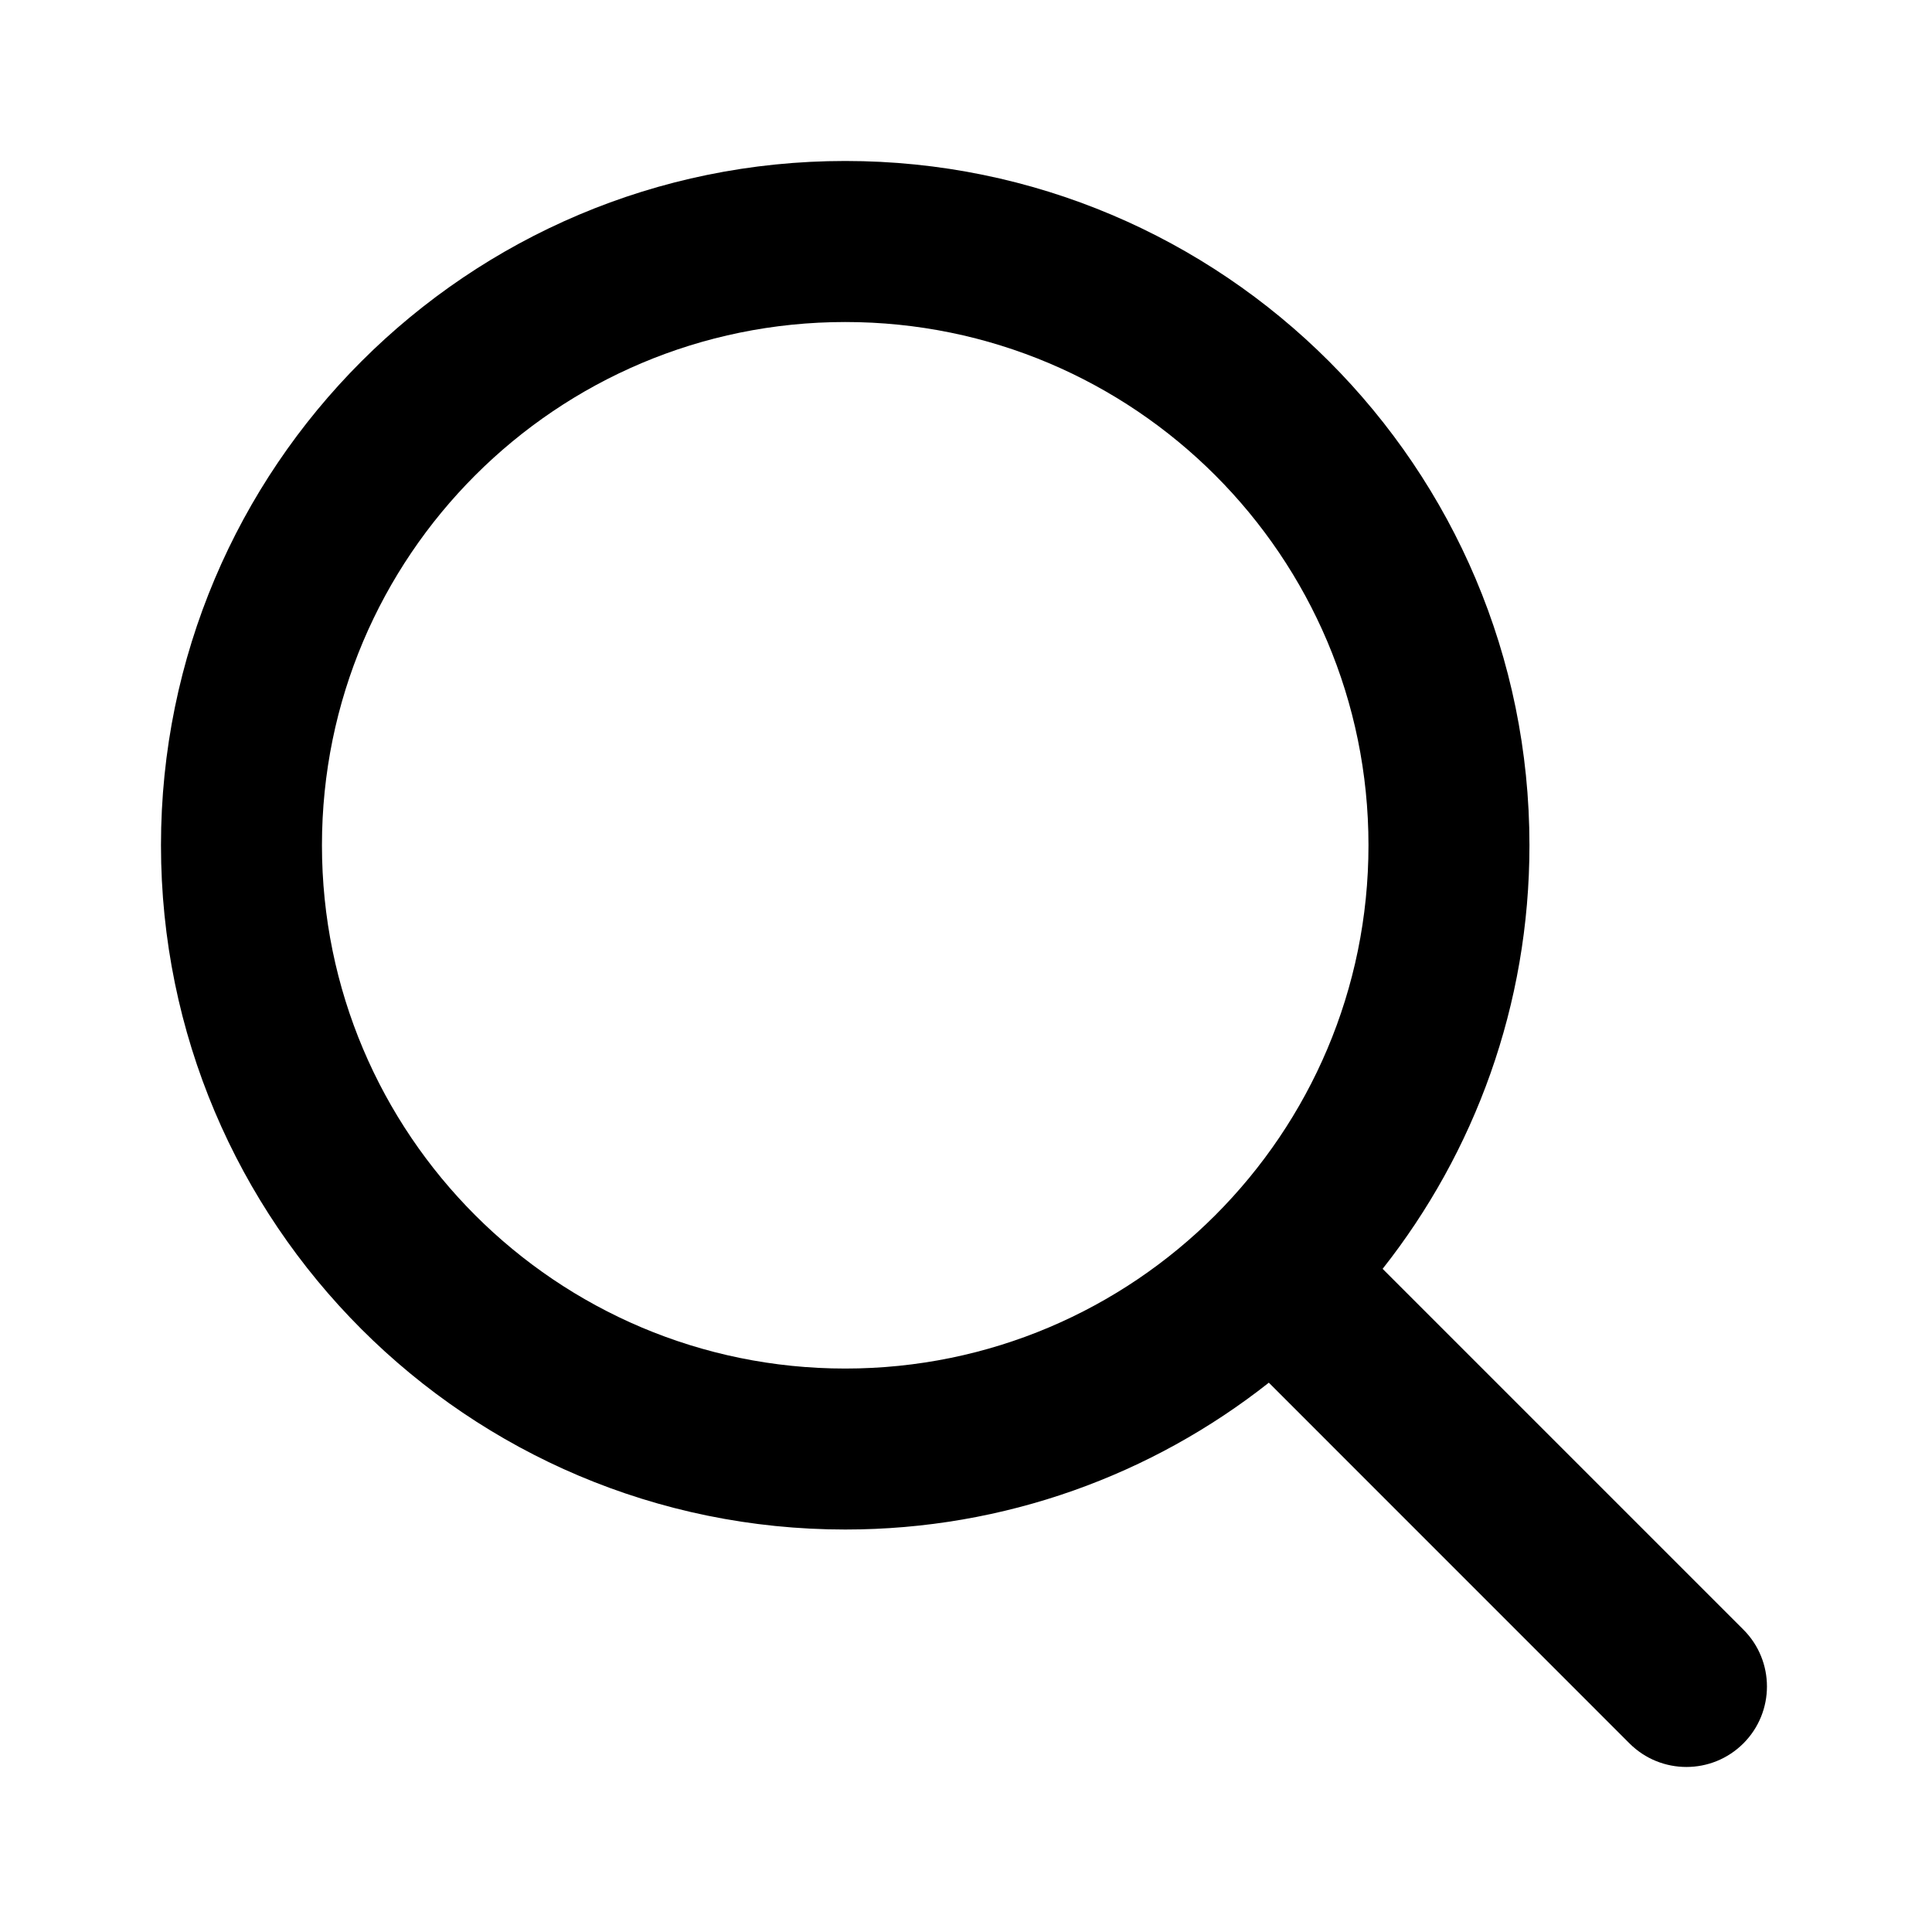
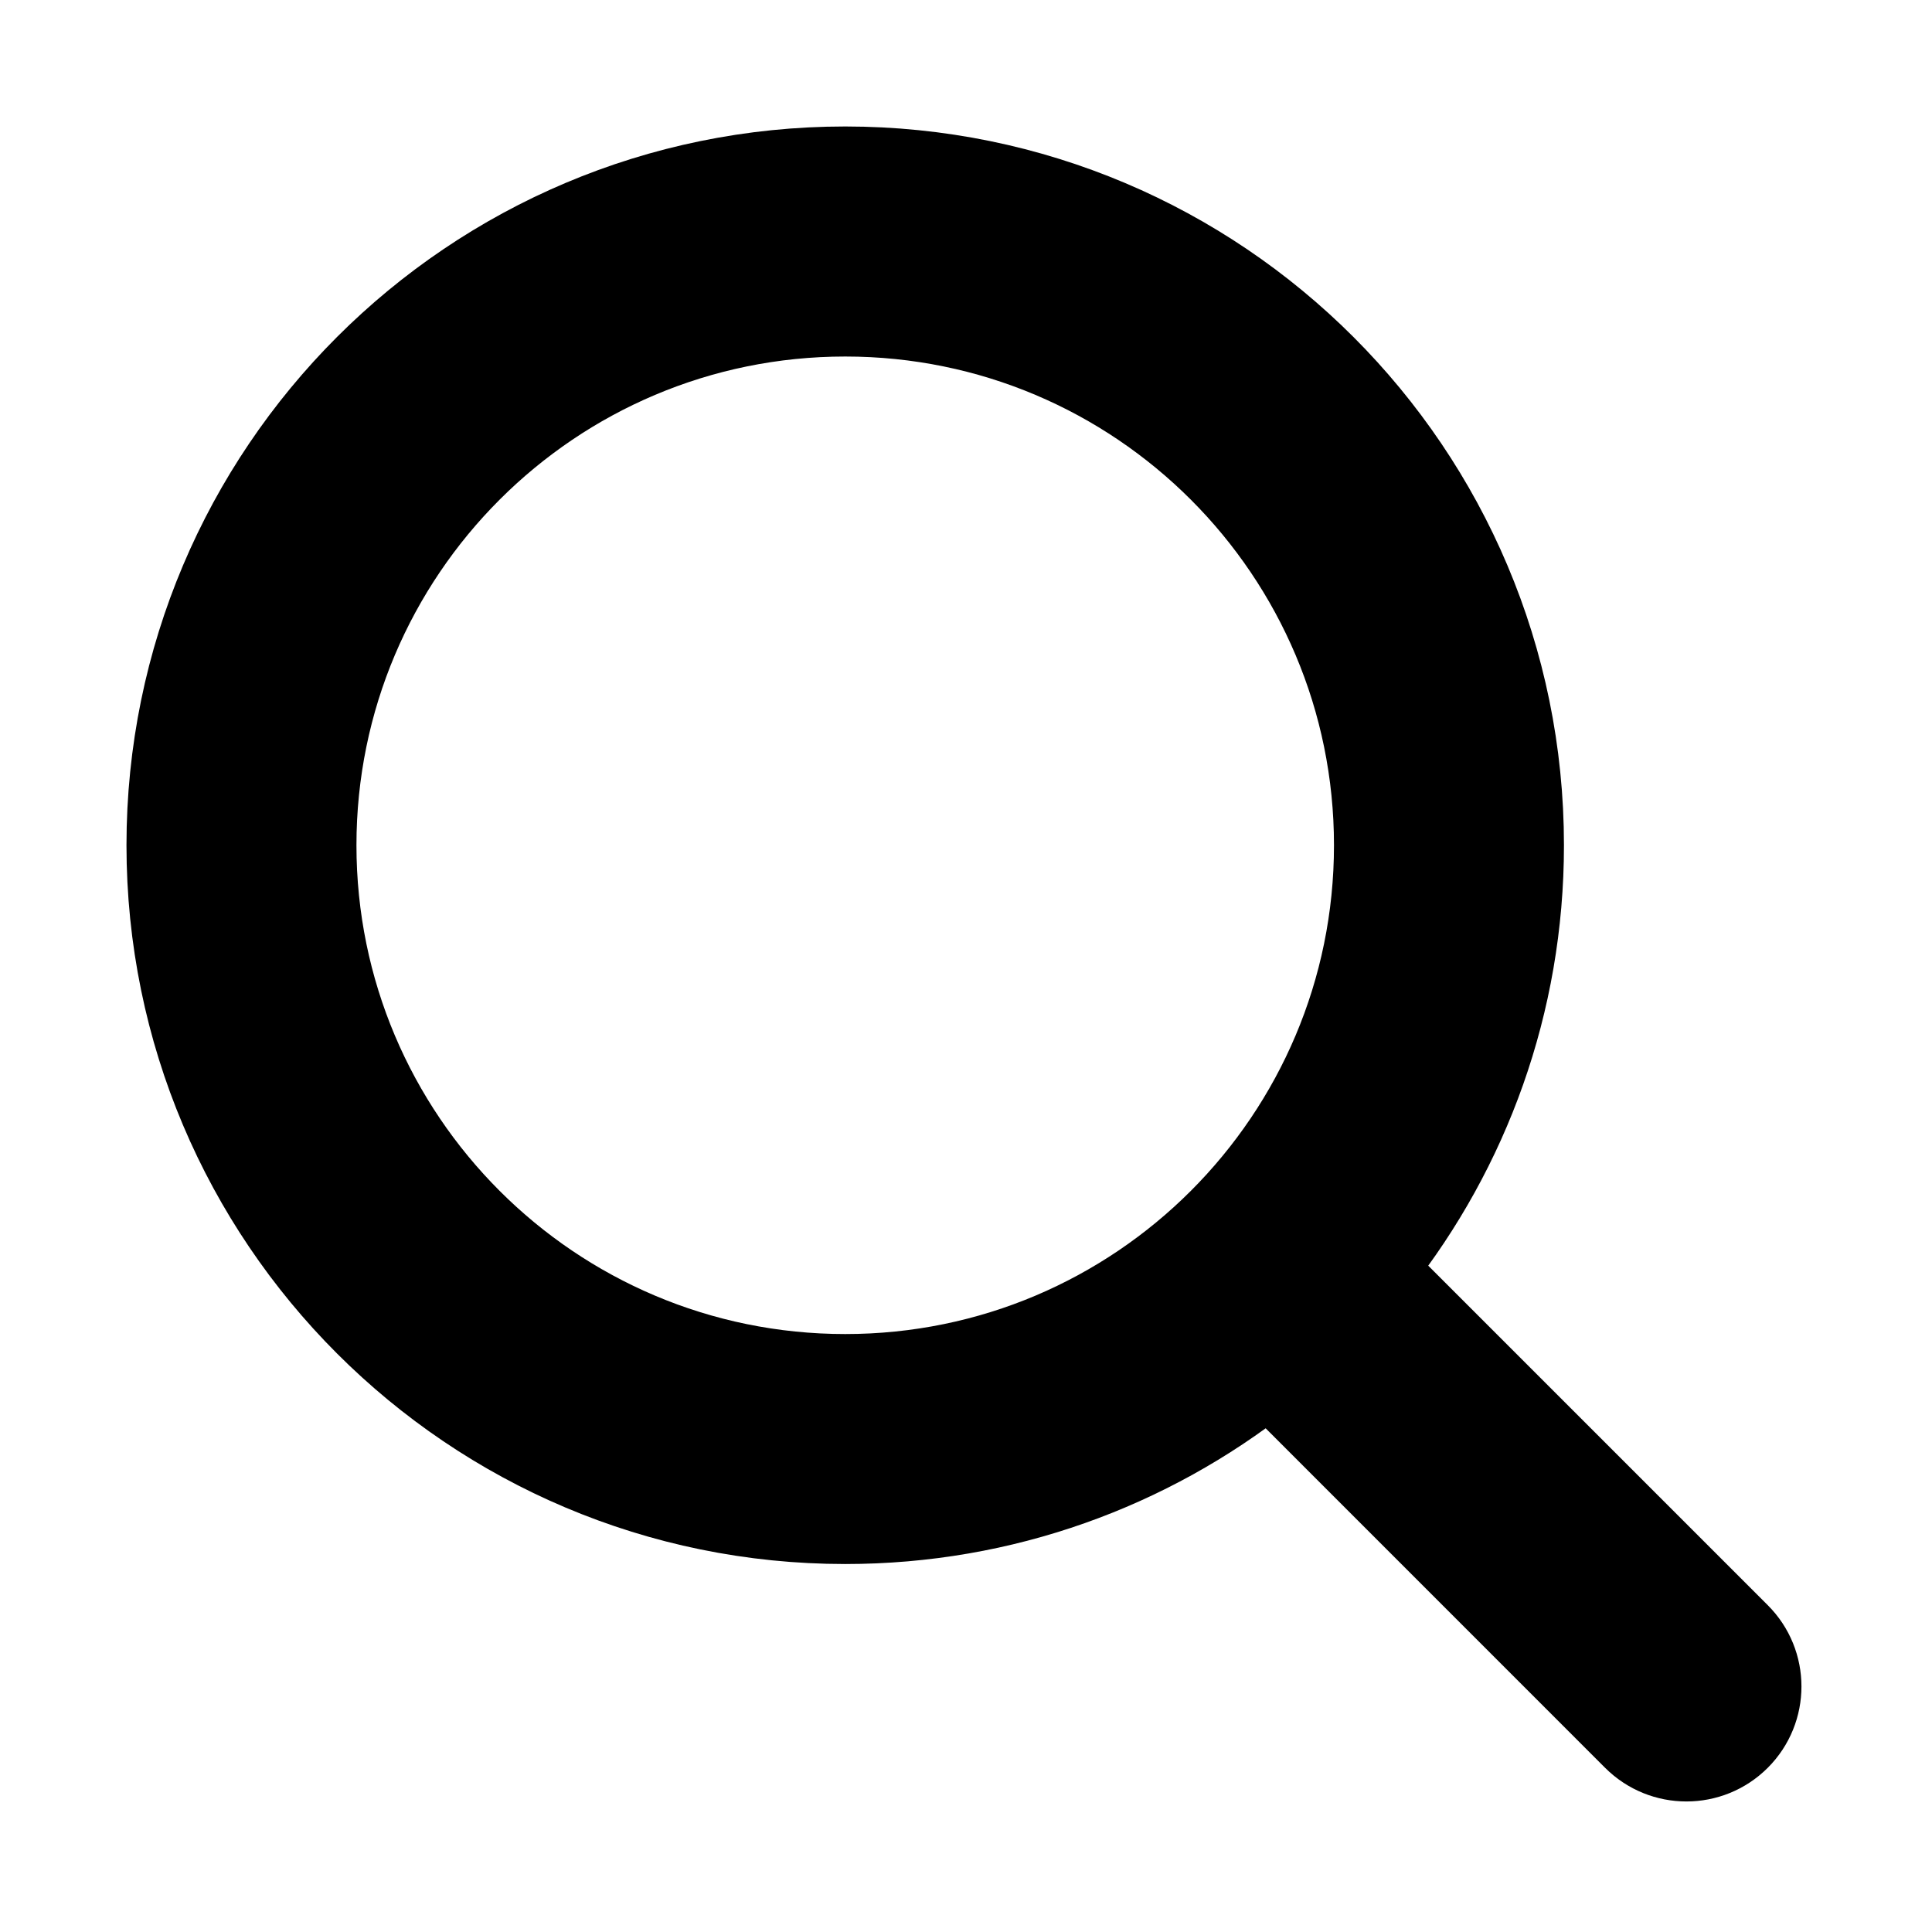
- <svg xmlns="http://www.w3.org/2000/svg" width="28" height="28" viewBox="0 0 28 28" fill="none">
+ <svg xmlns="http://www.w3.org/2000/svg" width="28" height="28" viewBox="0 0 28 28" fill="none" stroke="currentColor">
  <path fill-rule="evenodd" clip-rule="evenodd" d="M18.389 20.039C16.7 21.372 14.568 22.167 12.25 22.167C6.773 22.167 2.333 17.727 2.333 12.25C2.333 6.773 6.773 2.333 12.25 2.333C17.727 2.333 22.166 6.773 22.166 12.25C22.166 14.568 21.371 16.7 20.038 18.389L25.266 23.617C25.722 24.072 25.722 24.811 25.266 25.267C24.81 25.722 24.072 25.722 23.616 25.267L18.389 20.039ZM19.833 12.25C19.833 16.438 16.438 19.834 12.25 19.834C8.062 19.834 4.666 16.438 4.666 12.25C4.666 8.062 8.062 4.667 12.25 4.667C16.438 4.667 19.833 8.062 19.833 12.25Z" fill="black" />
</svg>
